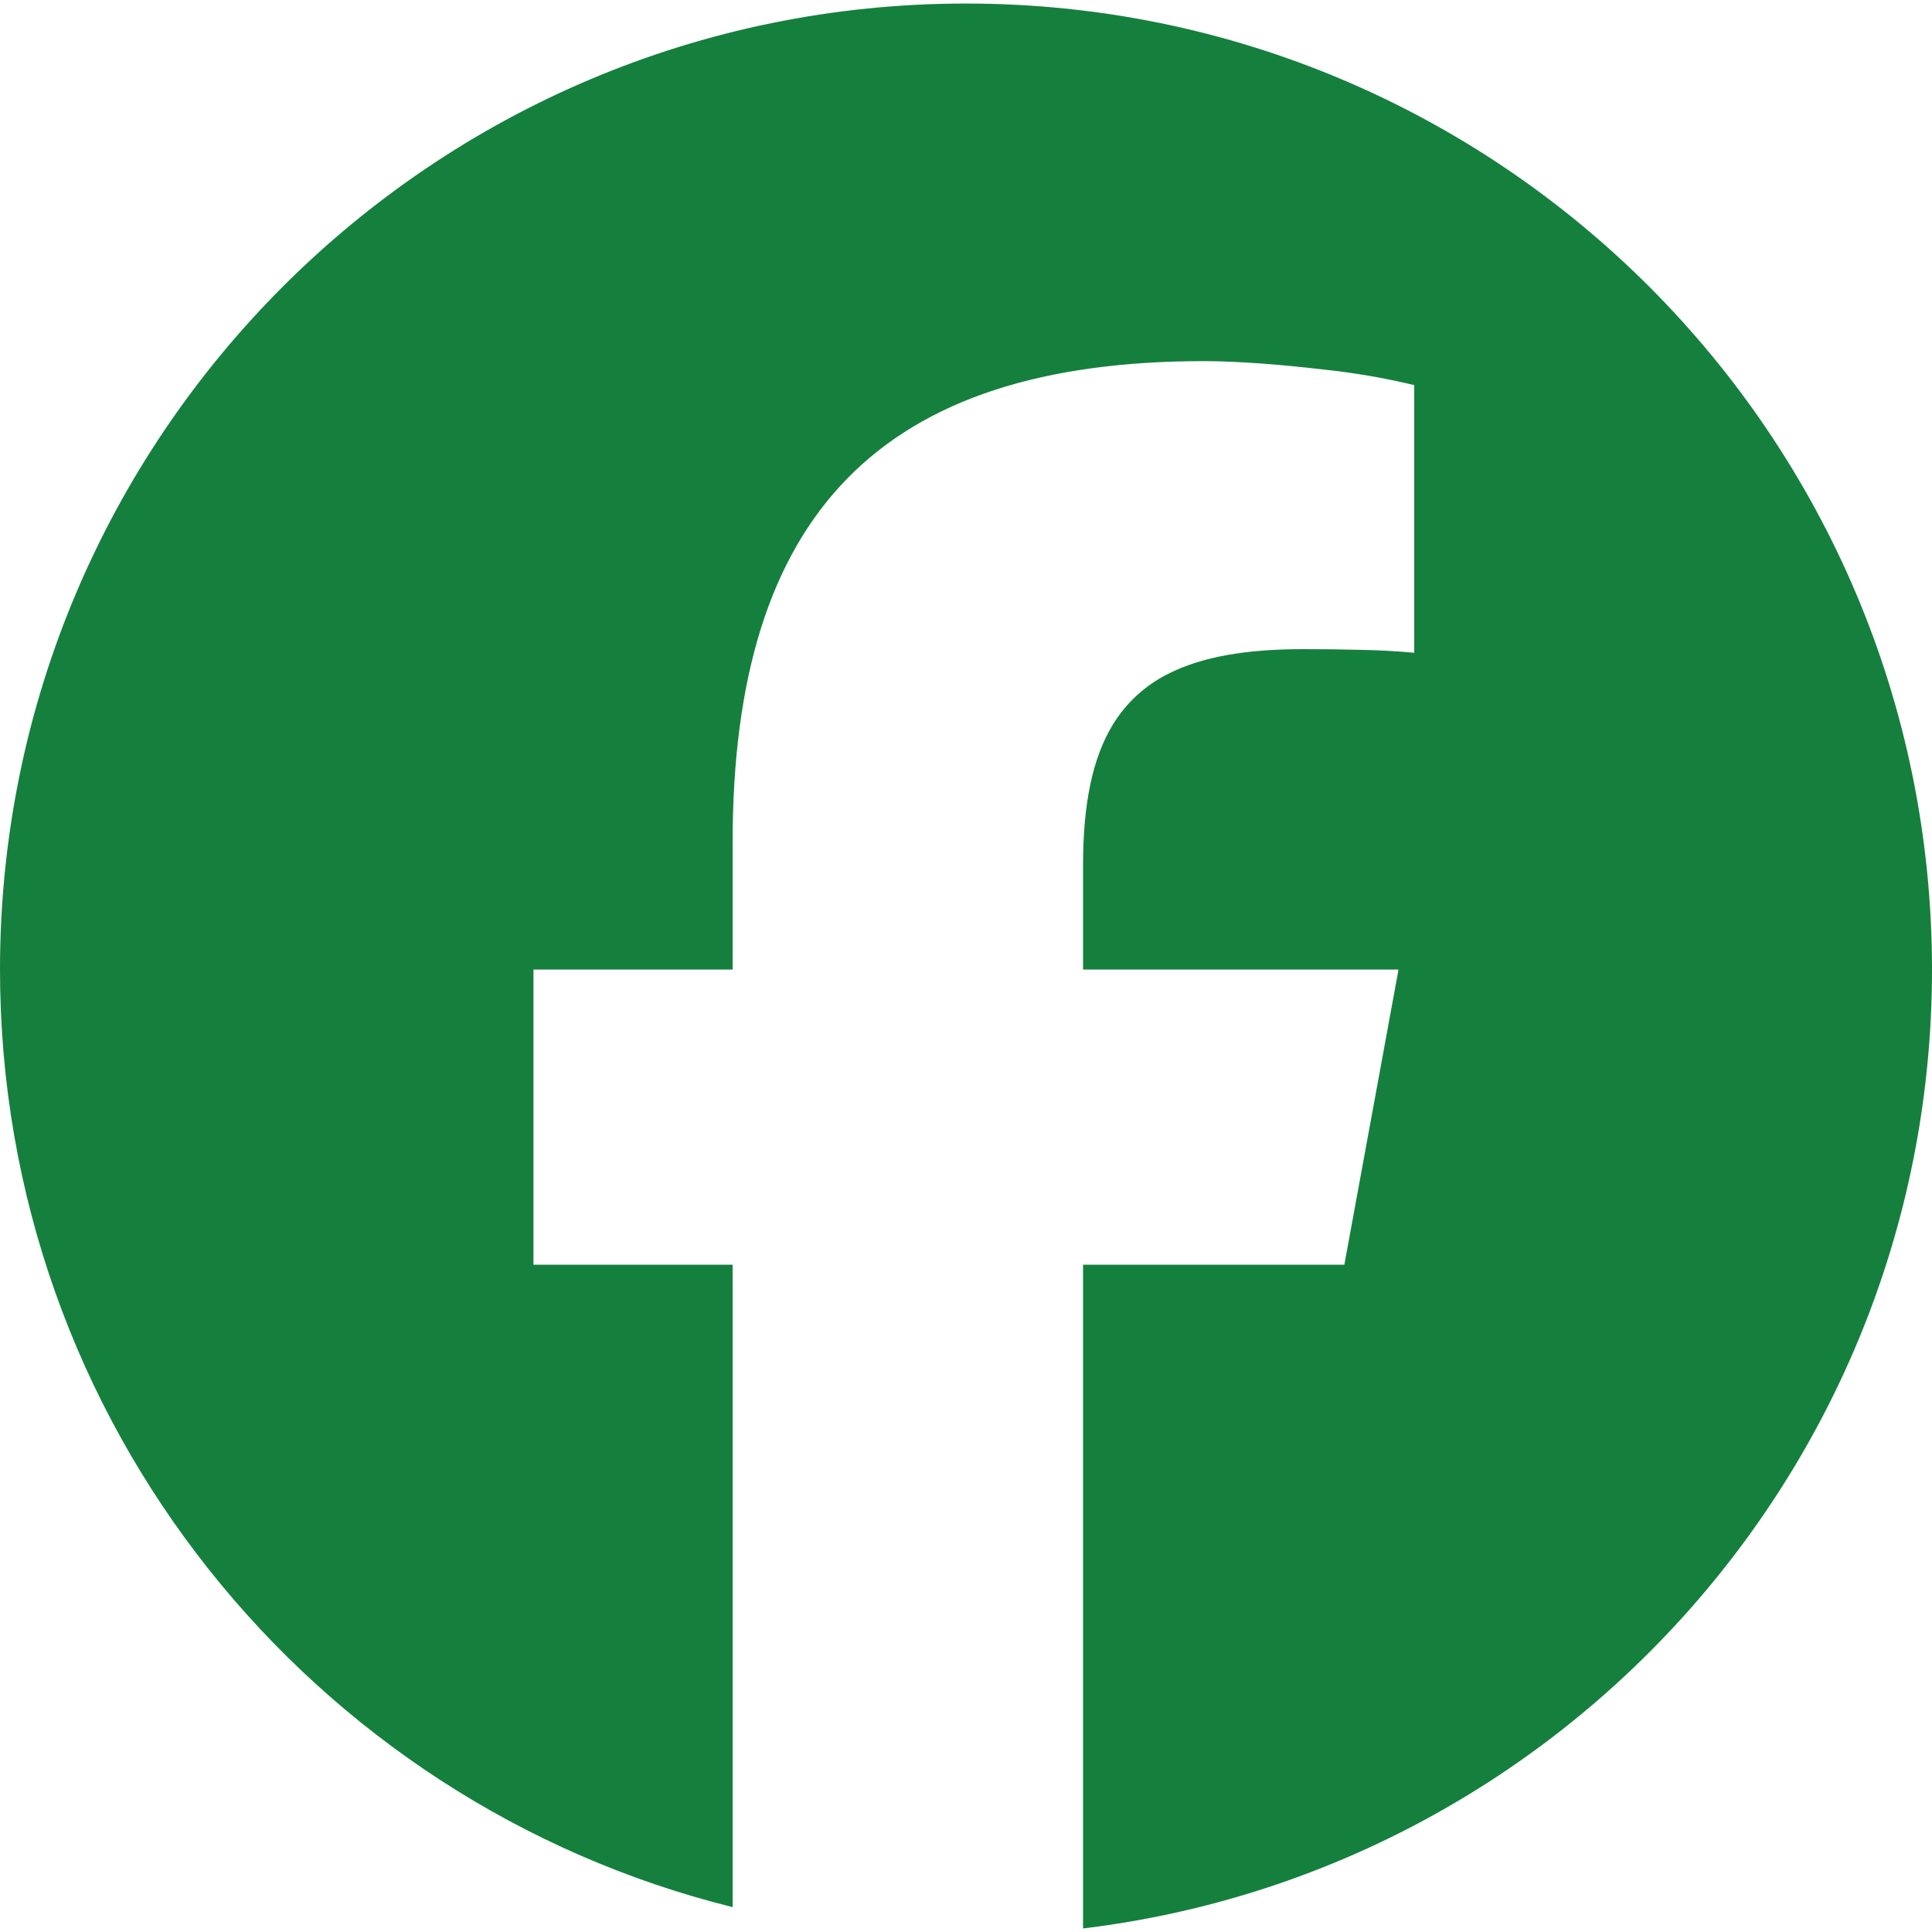
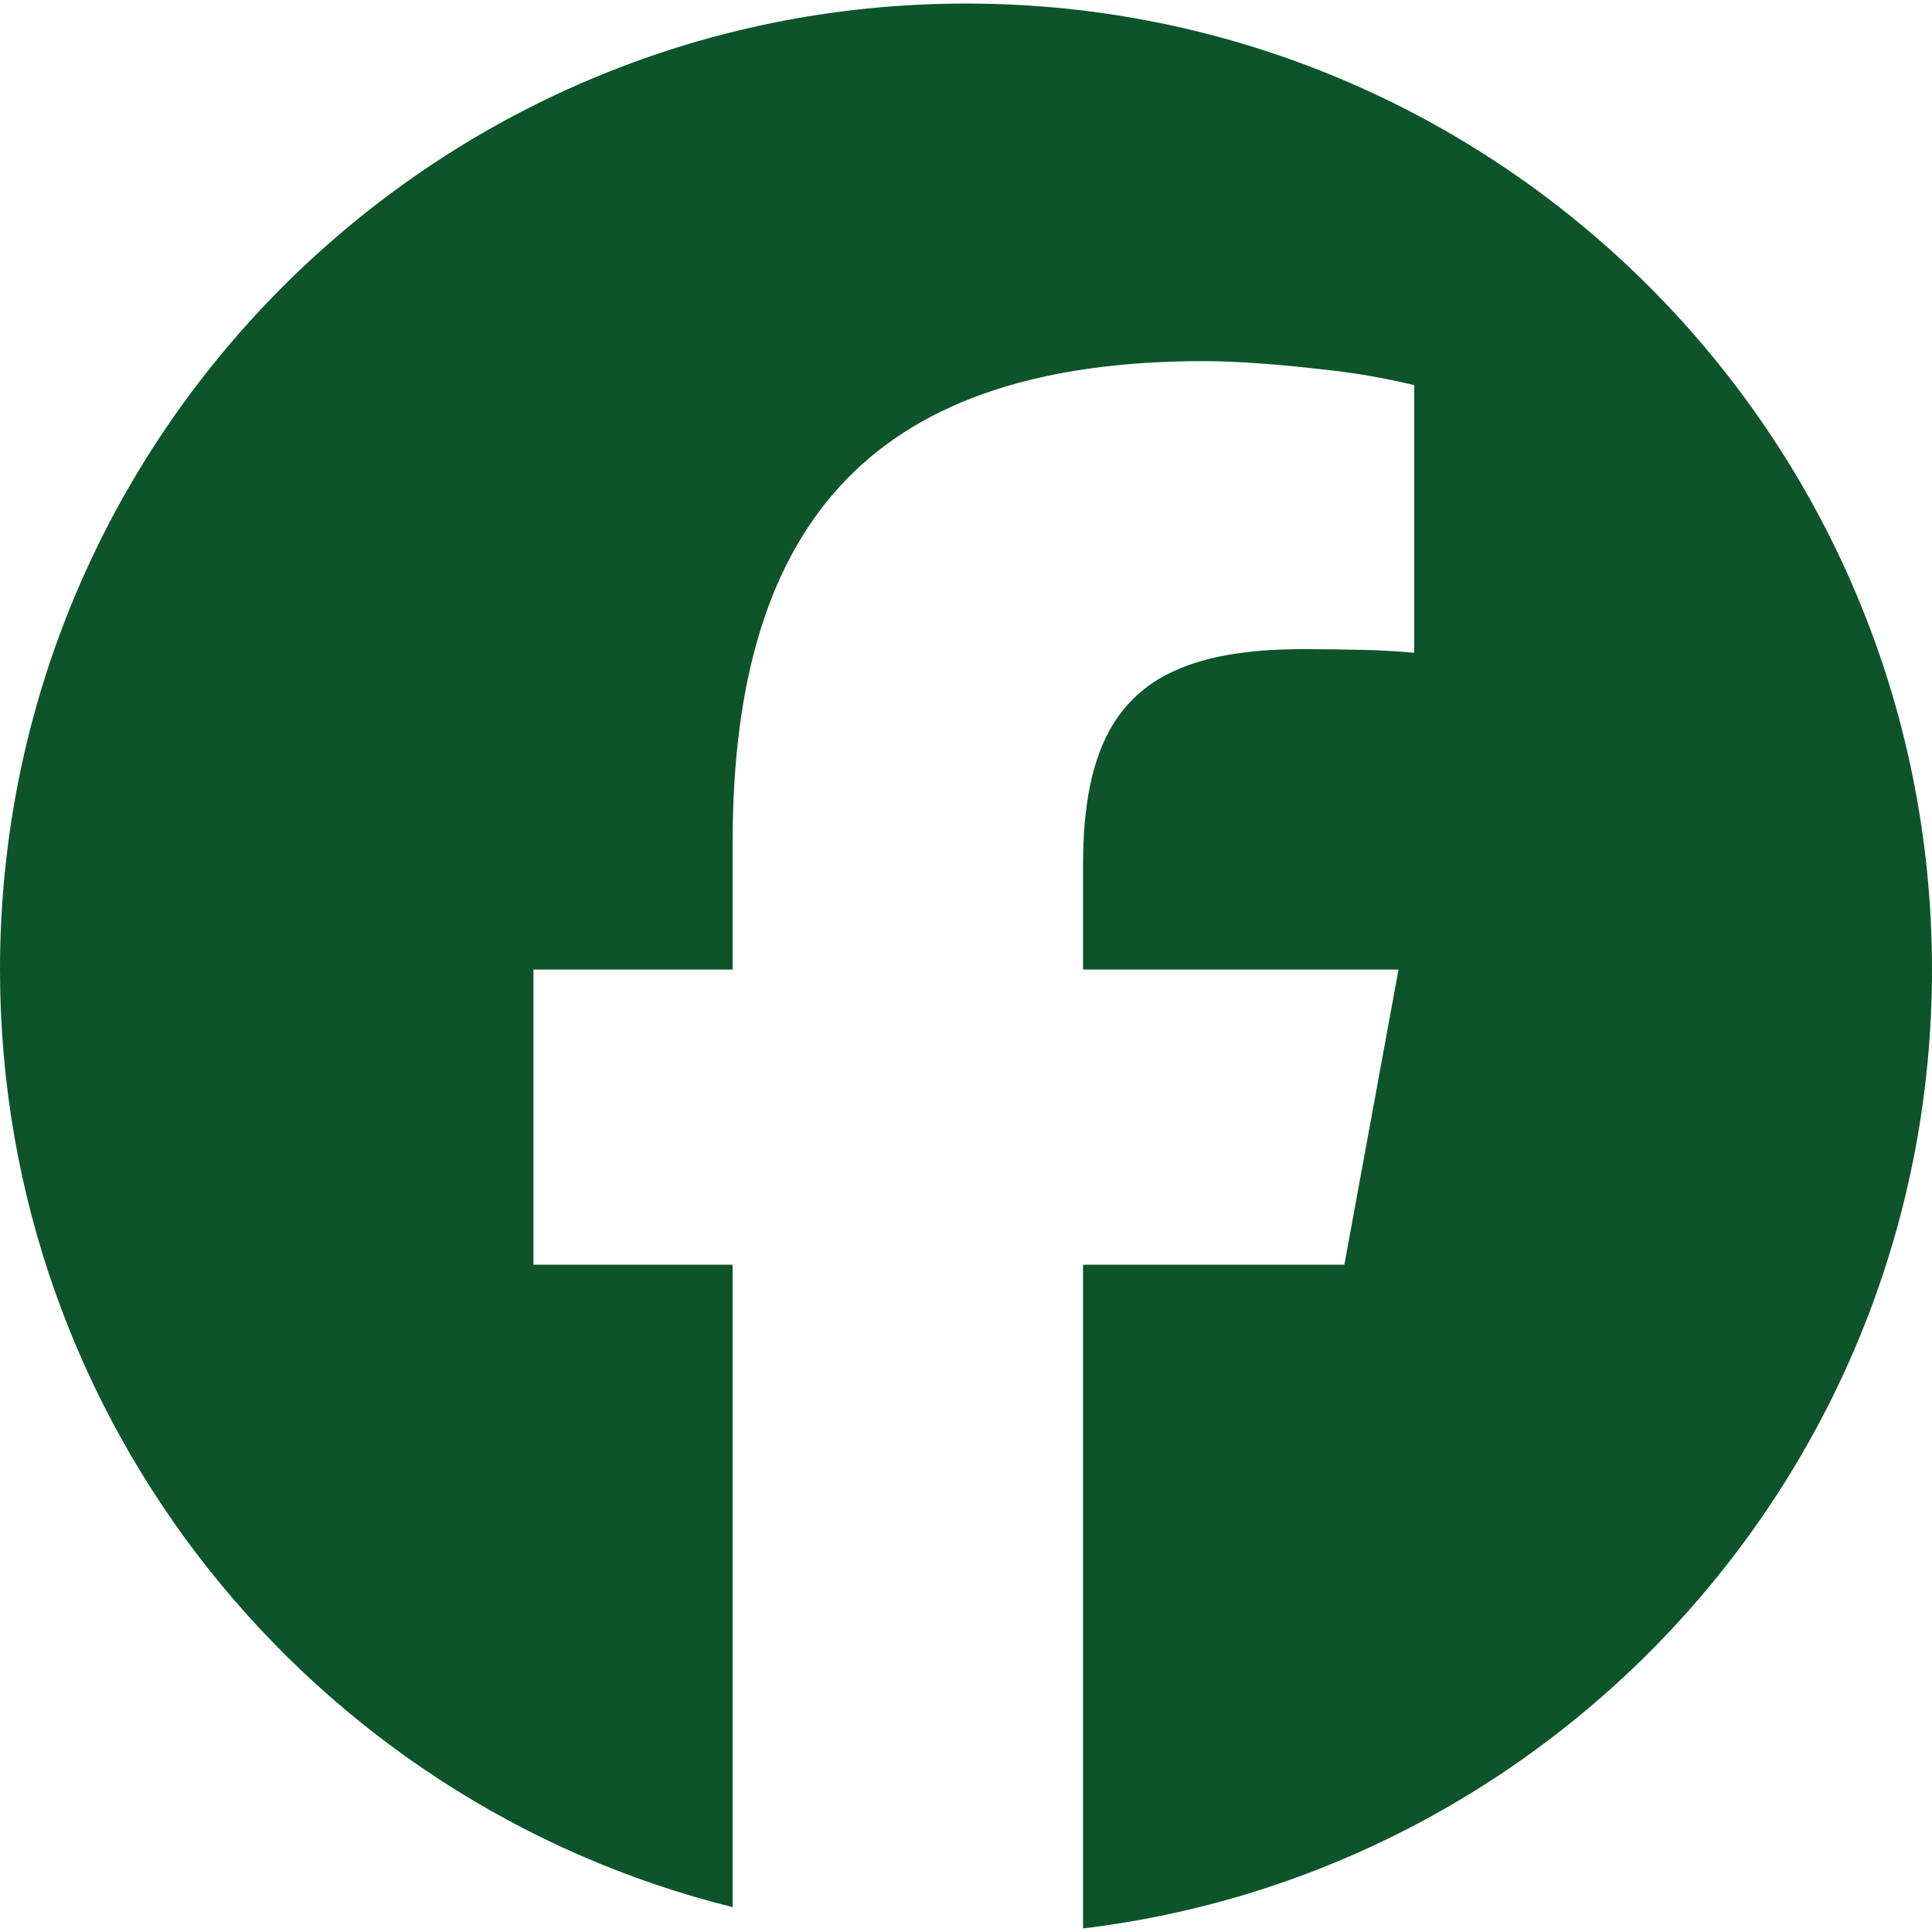
<svg xmlns="http://www.w3.org/2000/svg" role="img" viewBox="0 0 24 24">
-   <path fill="#15803d" d="M9.101 23.691v-7.98H6.627v-3.667h2.474v-1.58c0-4.085 1.848-5.978 5.858-5.978.401 0 .955.042 1.468.103a8.68 8.68 0 0 1 1.141.195v3.325a8.623 8.623 0 0 0-.653-.036 26.805 26.805 0 0 0-.733-.009c-.707 0-1.259.096-1.675.309a1.686 1.686 0 0 0-.679.622c-.258.42-.374.995-.374 1.752v1.297h3.919l-.386 2.103-.287 1.564h-3.246v8.245C19.396 23.238 24 18.179 24 12.044c0-6.627-5.373-12-12-12s-12 5.373-12 12c0 5.628 3.874 10.35 9.101 11.647Z" />
+   <path fill="#0d542b" d="M9.101 23.691v-7.98H6.627v-3.667h2.474v-1.58c0-4.085 1.848-5.978 5.858-5.978.401 0 .955.042 1.468.103a8.68 8.68 0 0 1 1.141.195v3.325a8.623 8.623 0 0 0-.653-.036 26.805 26.805 0 0 0-.733-.009c-.707 0-1.259.096-1.675.309a1.686 1.686 0 0 0-.679.622c-.258.42-.374.995-.374 1.752v1.297h3.919l-.386 2.103-.287 1.564h-3.246v8.245C19.396 23.238 24 18.179 24 12.044c0-6.627-5.373-12-12-12s-12 5.373-12 12c0 5.628 3.874 10.35 9.101 11.647Z" />
</svg>
